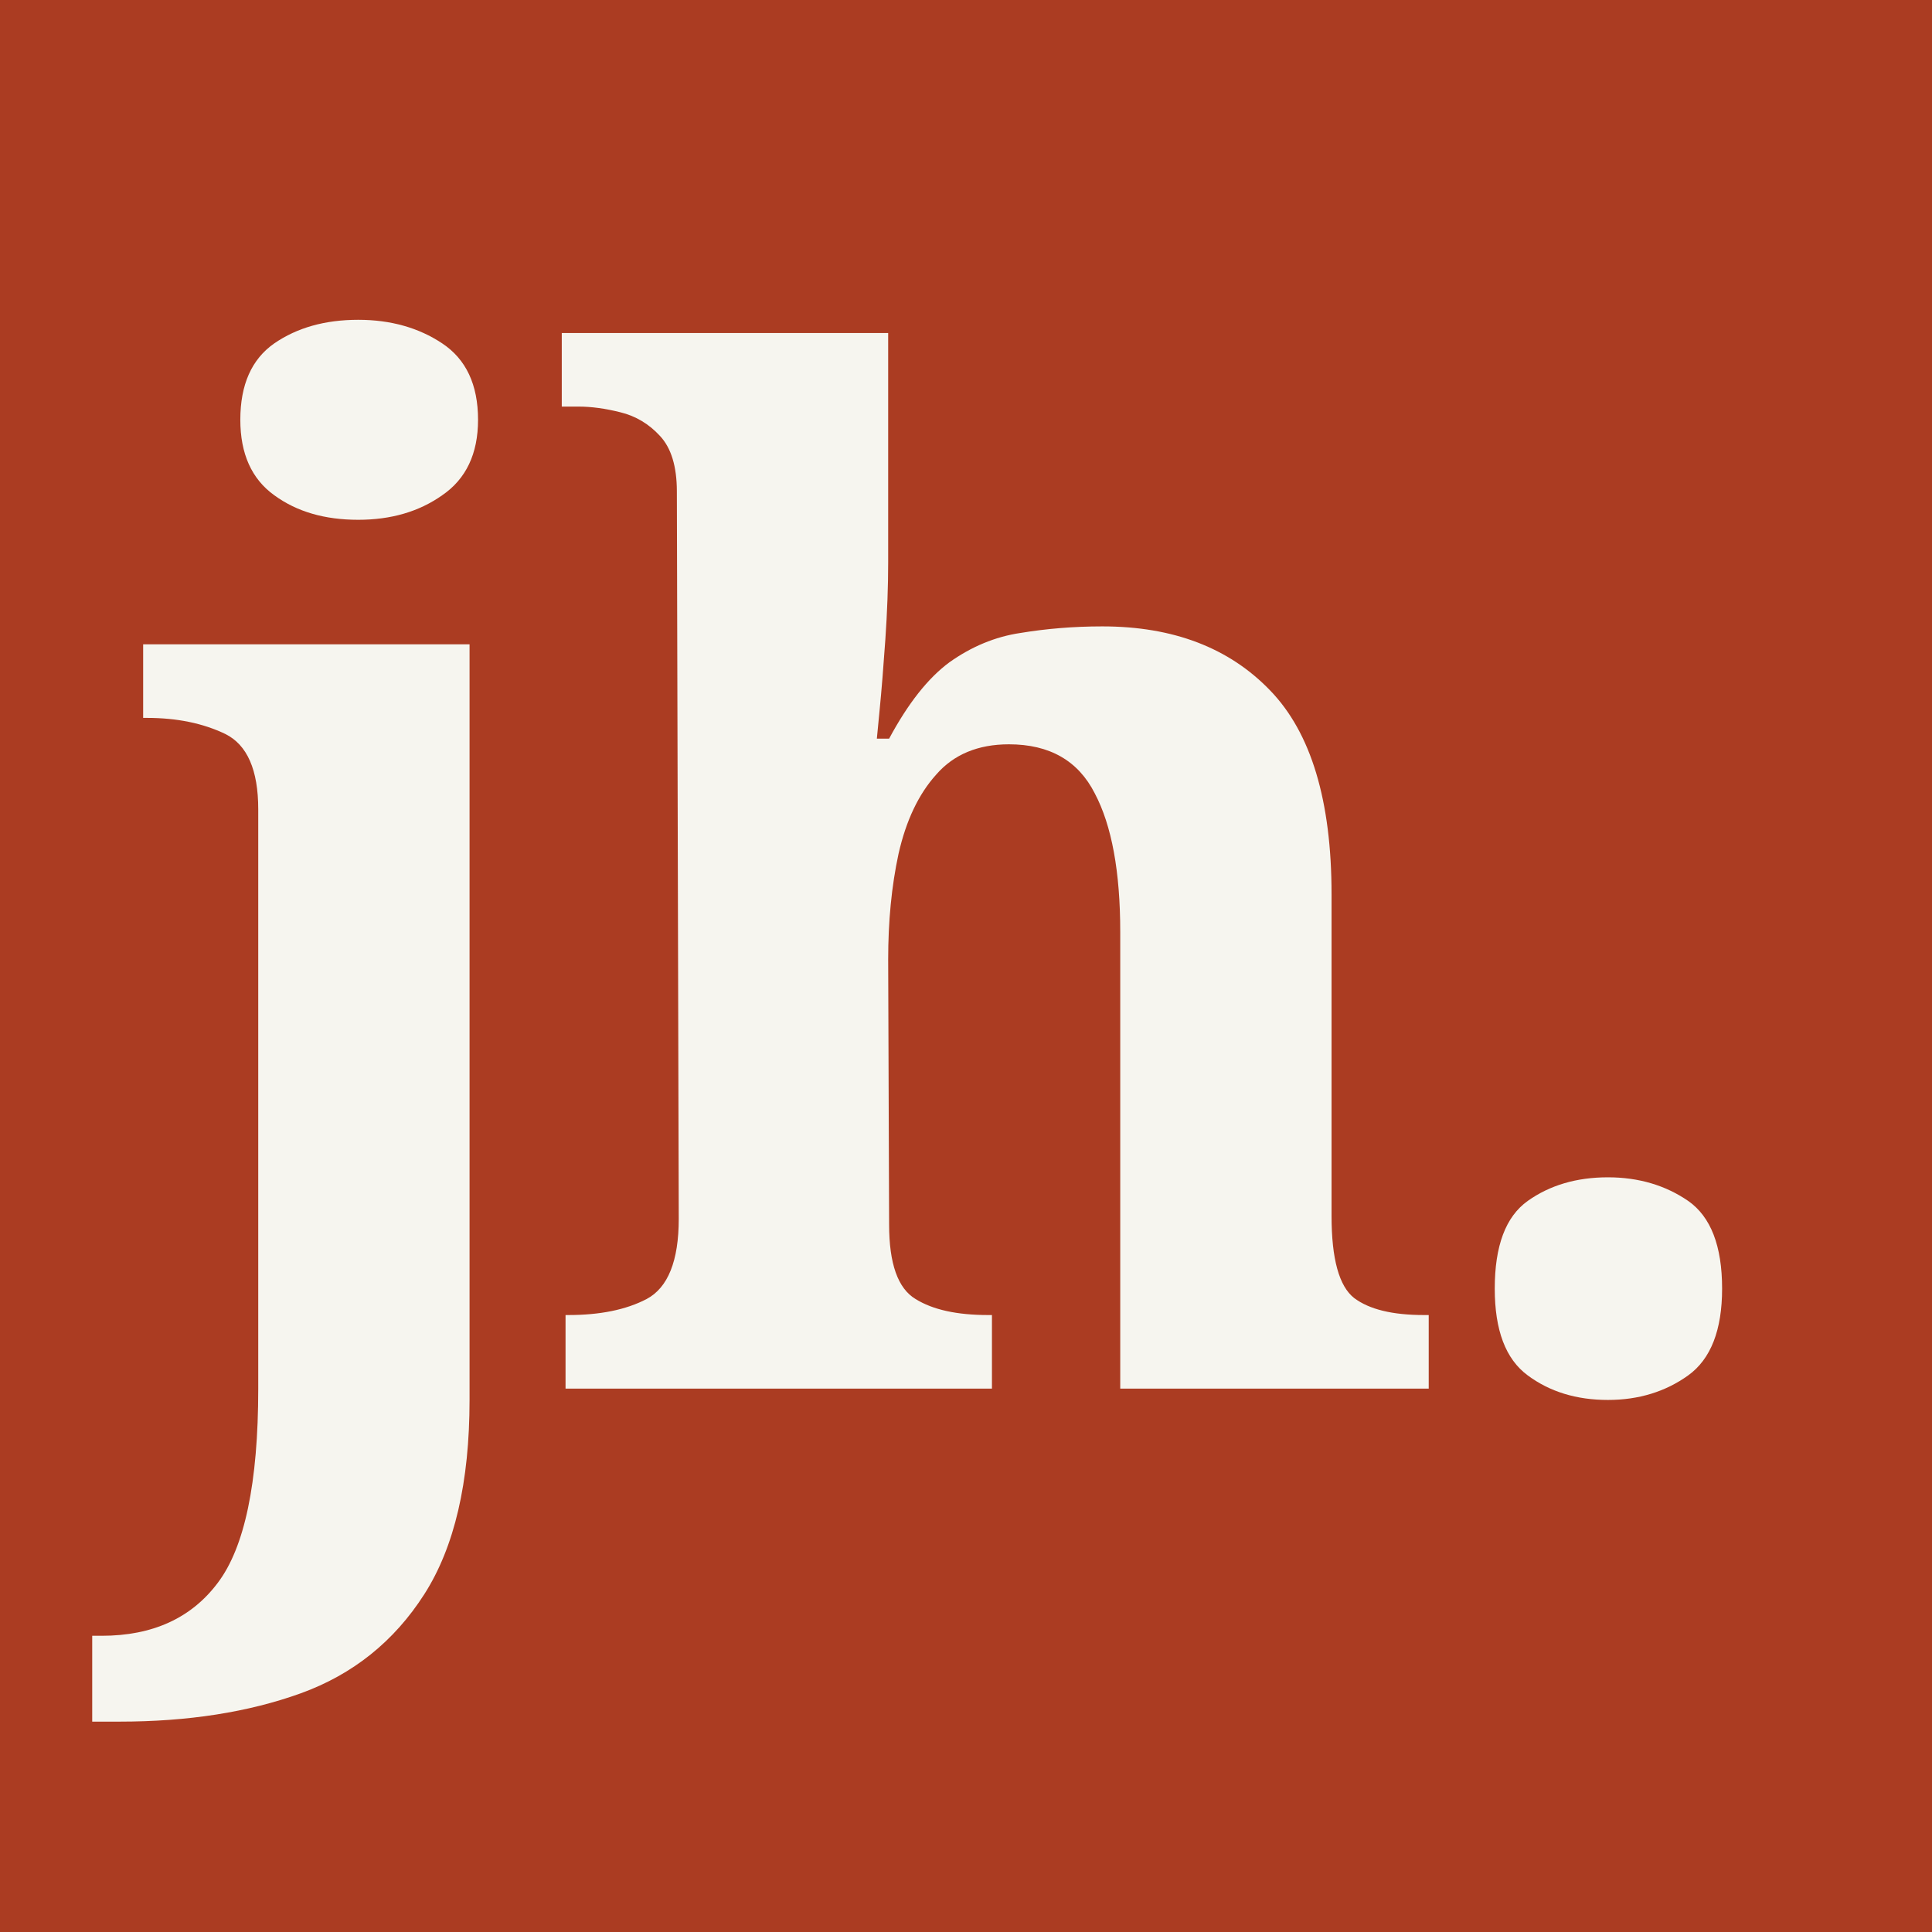
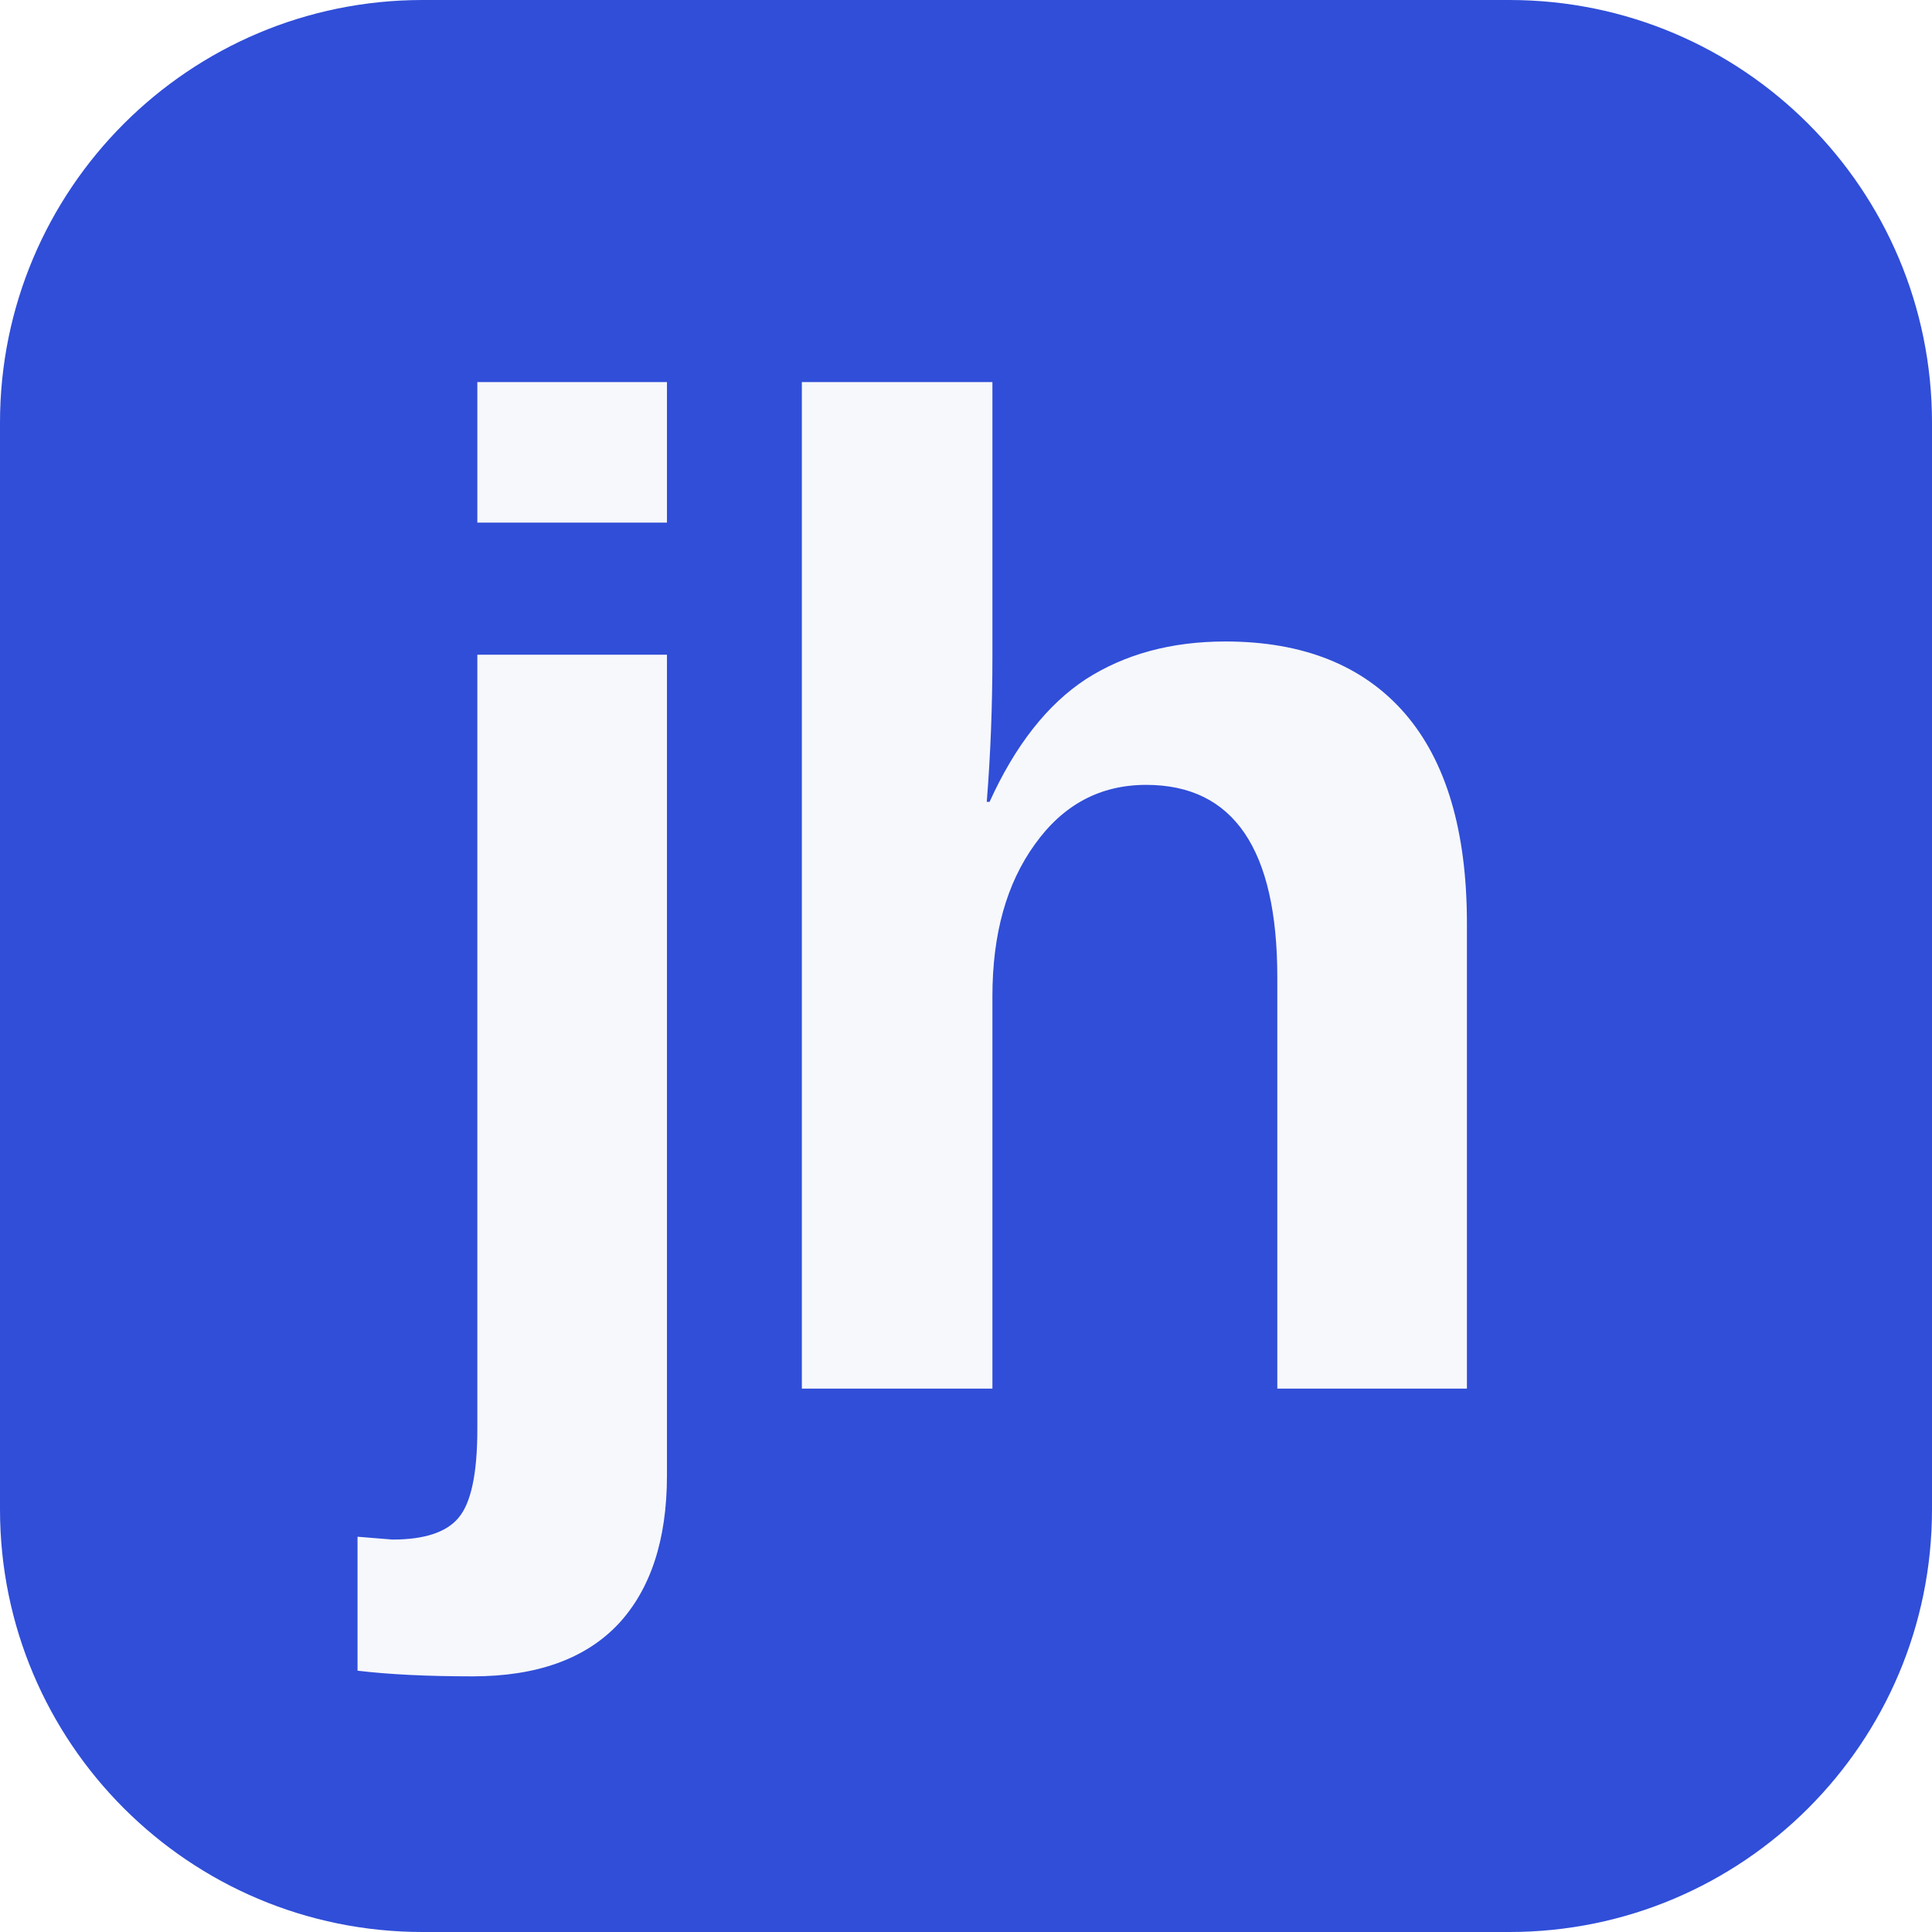
<svg xmlns="http://www.w3.org/2000/svg" viewBox="0 0 32 32" role="img" aria-label="Jake Hoffman">
-   <rect width="32" height="32" fill="#ab3c22" />
-   <text x="16" y="23" text-anchor="middle" font-family="Georgia, serif" font-size="23" font-weight="700" fill="#f6f5ef" letter-spacing="-1">jh.</text>
+   <rect width="32" height="32" rx="7" fill="#304ed8" />
+   <text x="16" y="23" text-anchor="middle" font-family="Arial, Helvetica, sans-serif" font-size="23" font-weight="700" fill="#f7f8fb" letter-spacing="-1">jh</text>
</svg>
